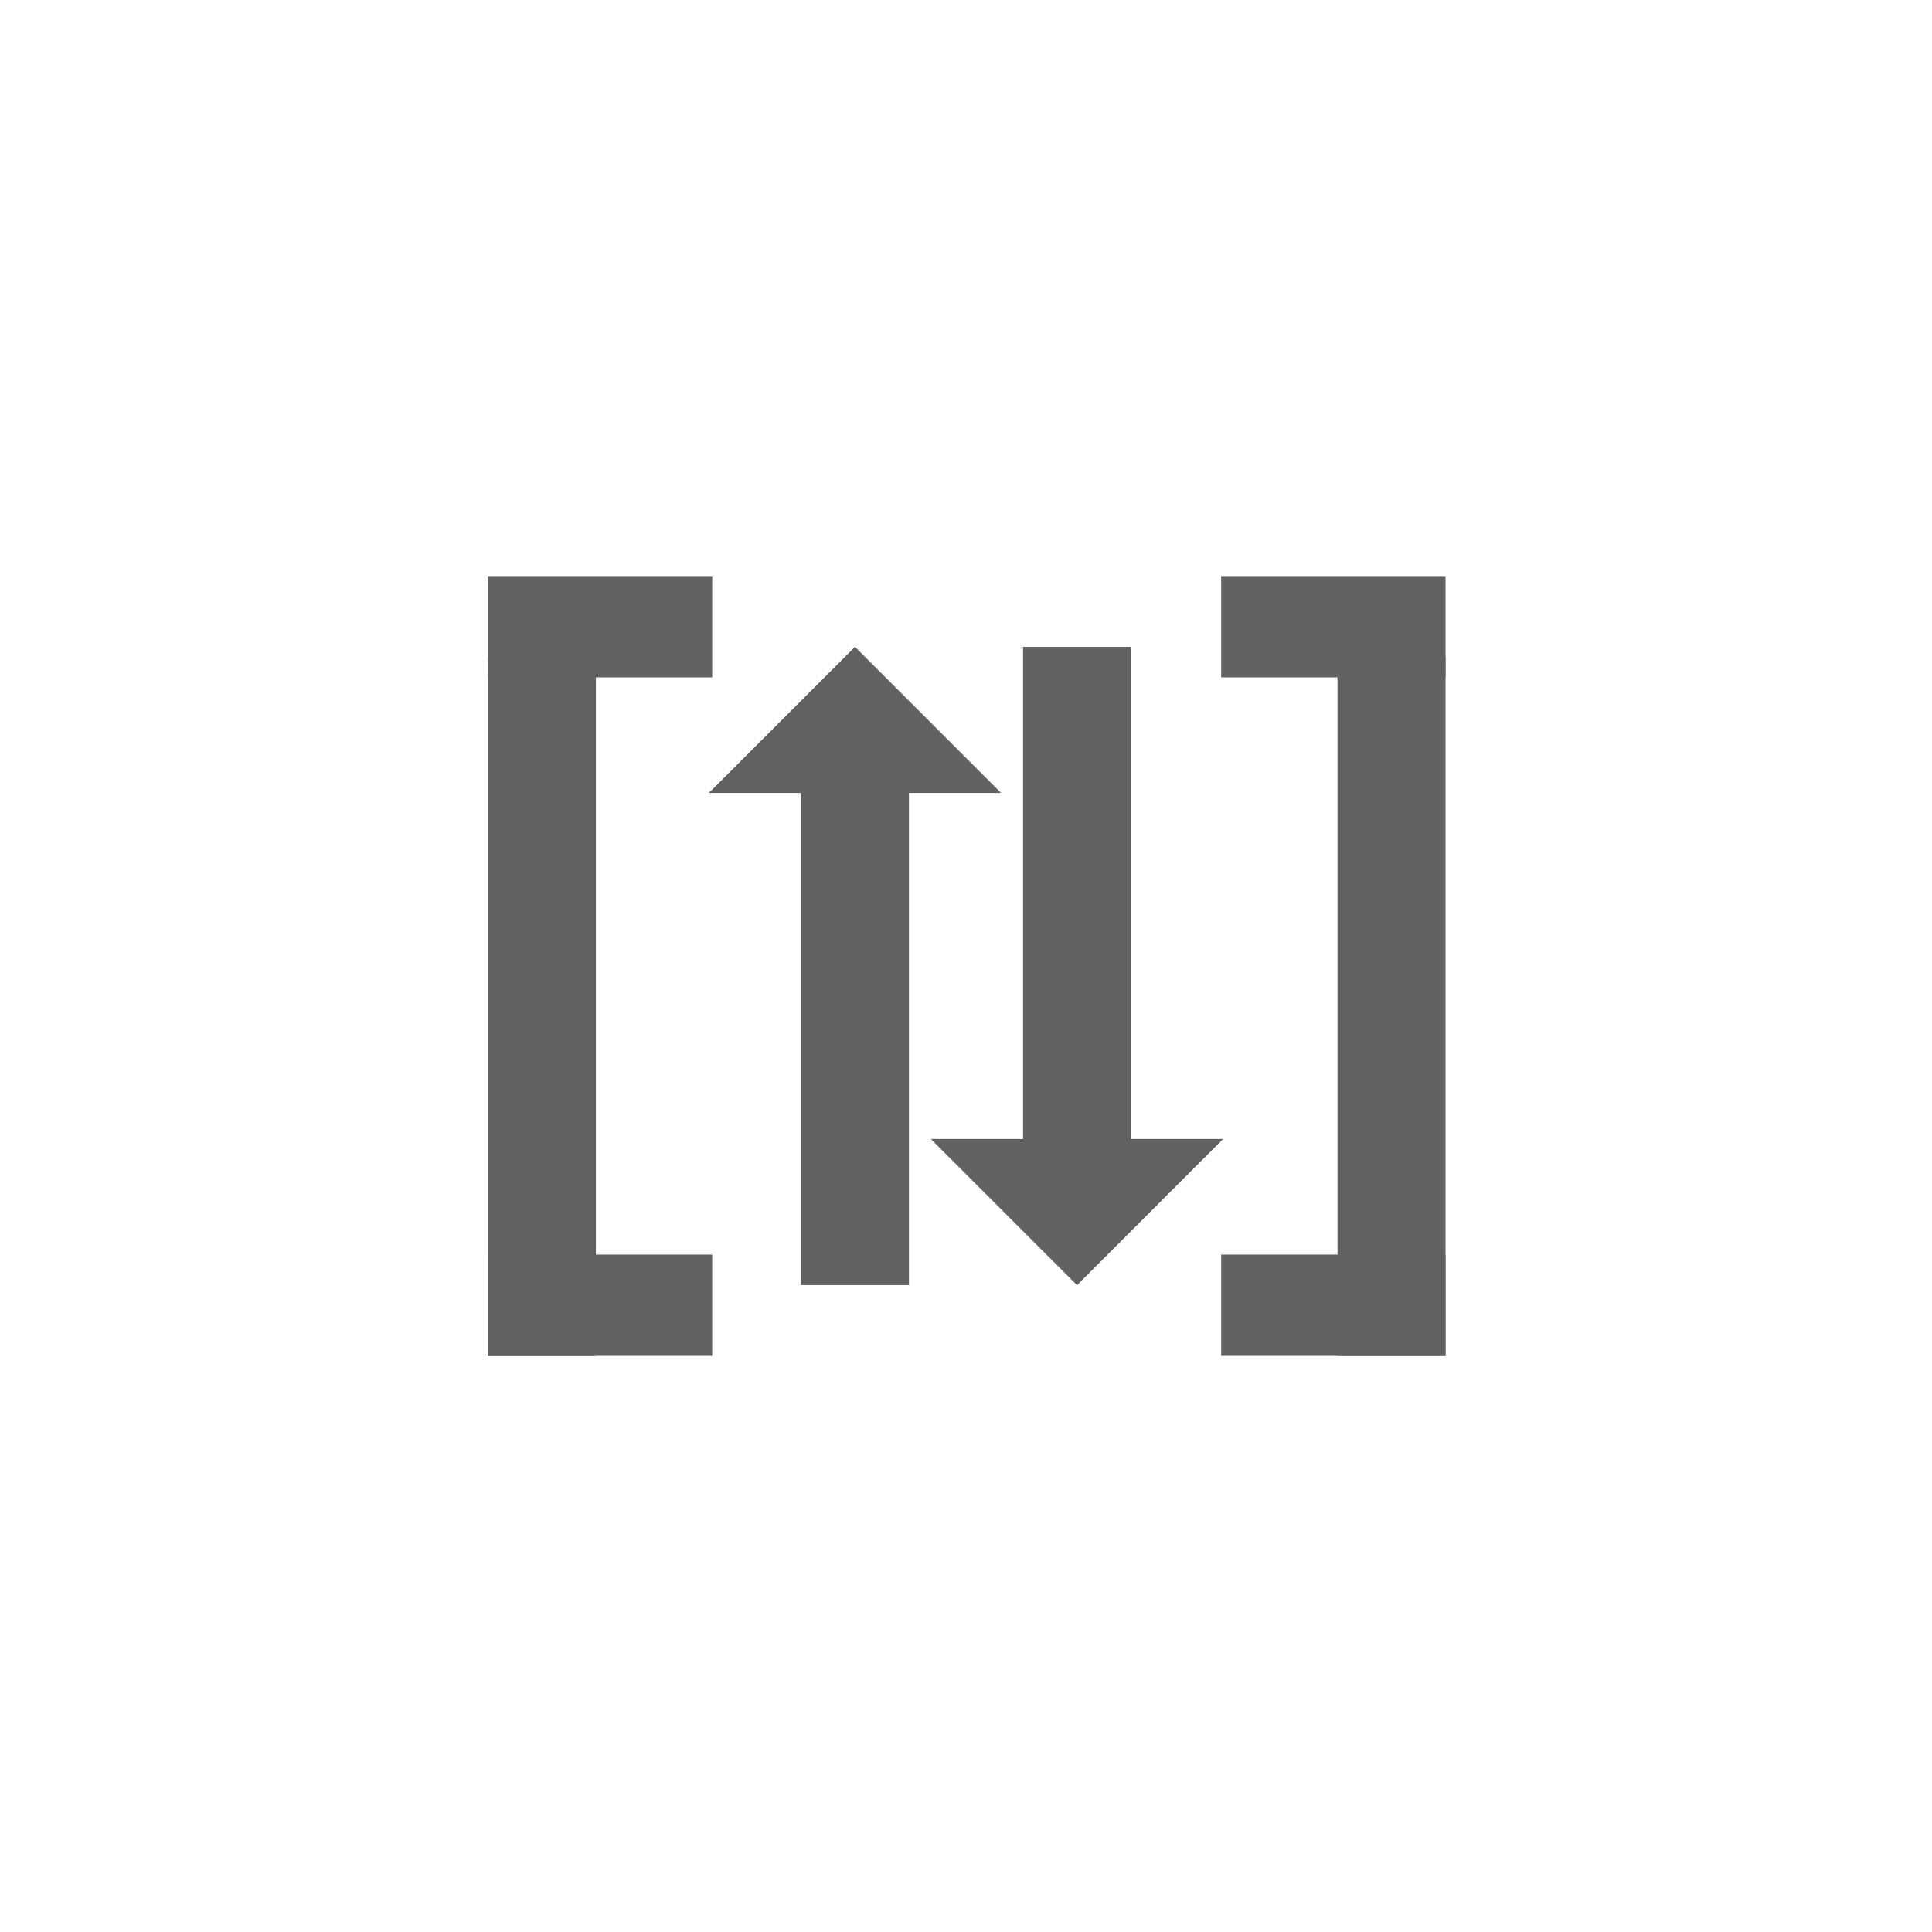
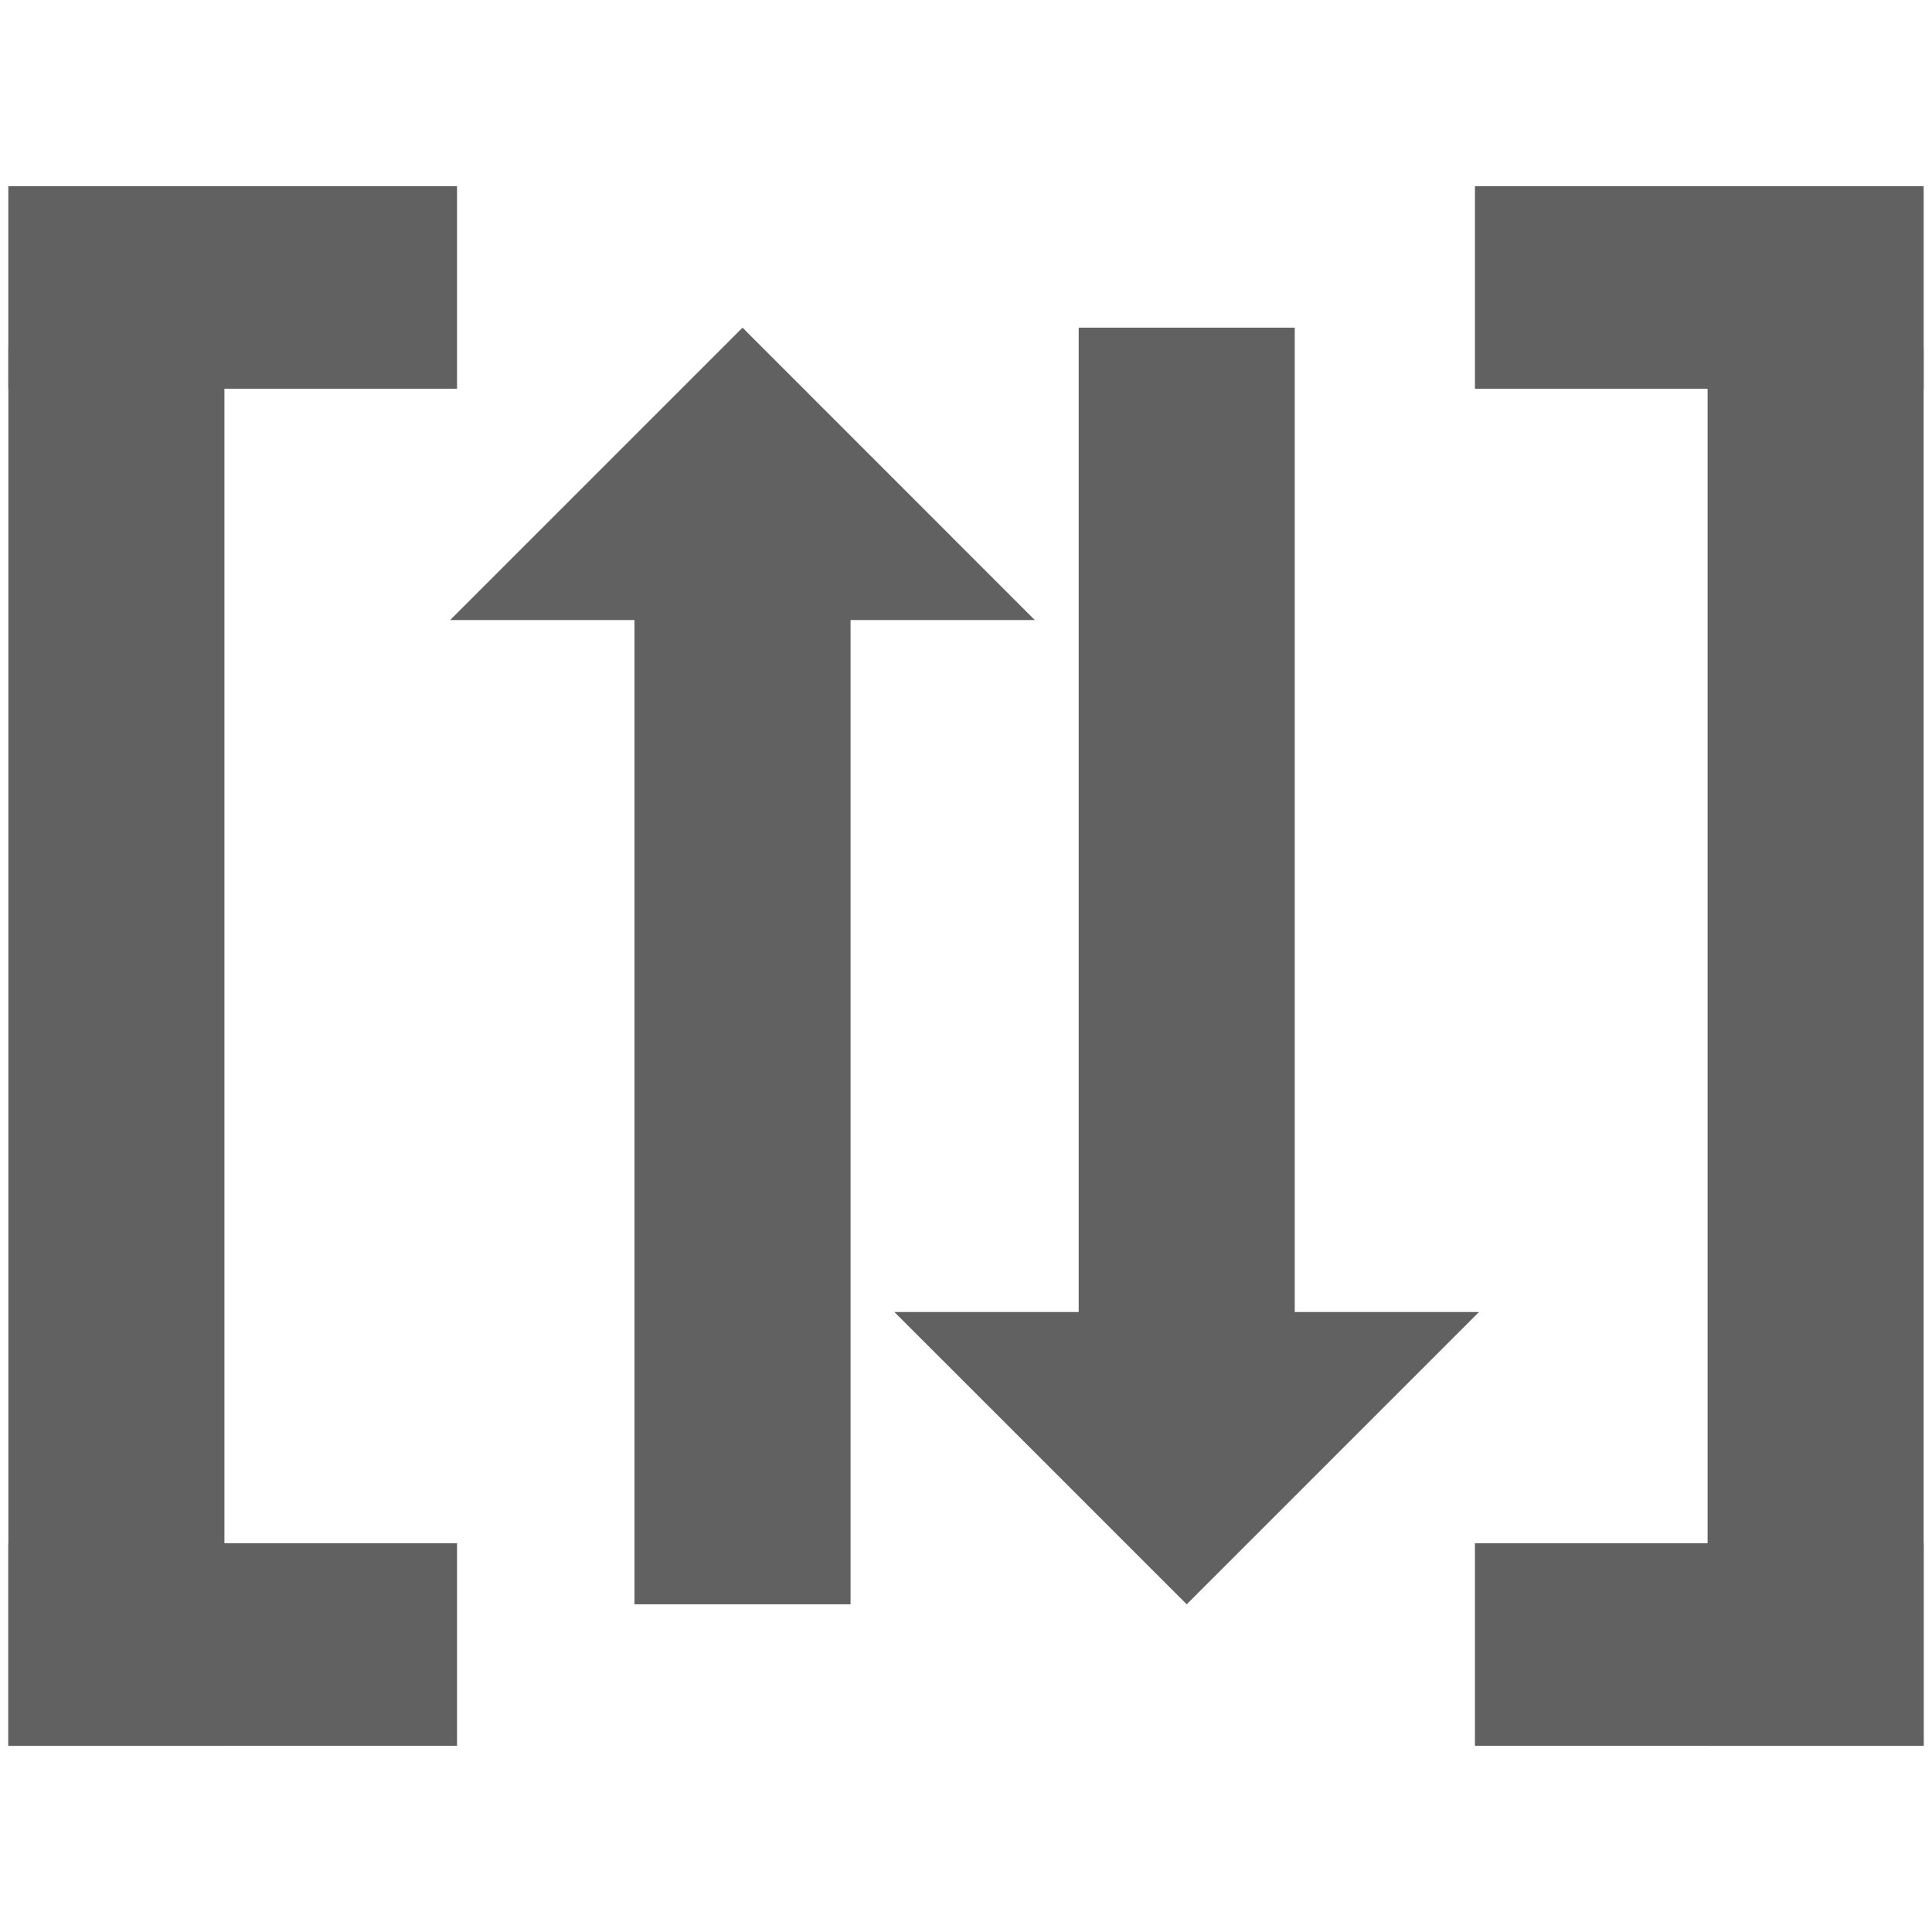
- <svg xmlns="http://www.w3.org/2000/svg" fill="none" viewBox="0 0 28 28" height="28" width="28">
-   <g transform="matrix(0.6262434,0,0,0.5870685,5.232593,5.452119)" fill="#616161" class="jp-icon3">
+ <svg xmlns="http://www.w3.org/2000/svg" fill="none" viewBox="0 0 14 14" height="14" width="14">
+   <g transform="matrix(0.6262434,0,0,0.5870685,-1.777396,-1.547881)" fill="#616161" class="jp-icon3">
    <rect transform="matrix(0.2702165,0,0,1.135973,1.747698,-0.7951094)" y="5.044" x="4.392" height="2.201" width="19.215" stroke-width="0.799" />
    <path stroke-width="0.811" d="m 2.935,6.925 v 17.261 h 2.5 V 6.925 Z" />
    <path stroke-width="0.811" d="M 22.597,6.925 V 24.186 h 2.5 V 6.925 Z" />
    <rect transform="matrix(0.2702165,0,0,1.135973,18.71814,-0.7951094)" y="5.044" x="4.392" height="2.201" width="19.215" stroke-width="0.799" />
    <rect transform="matrix(0.2702165,0,0,1.135973,1.747698,15.95542)" y="5.044" x="4.392" height="2.201" width="19.215" stroke-width="0.799" />
    <rect transform="matrix(0.2702165,0,0,1.135973,18.71814,15.95542)" y="5.044" x="4.392" height="2.201" width="19.215" stroke-width="0.799" />
    <path stroke-width="0.684" d="m 10.18,10.18 v 12.259 h 2.5 V 10.18 Z" />
    <path stroke-width="0.684" d="M 15.32,6.681 V 18.941 h 2.5 V 6.681 Z" />
    <path d="M 11.43,6.681 8.047,10.29 h 6.765 z" />
    <path d="m 16.57,22.439 -3.383,-3.608 h 6.765 z" />
  </g>
</svg>
